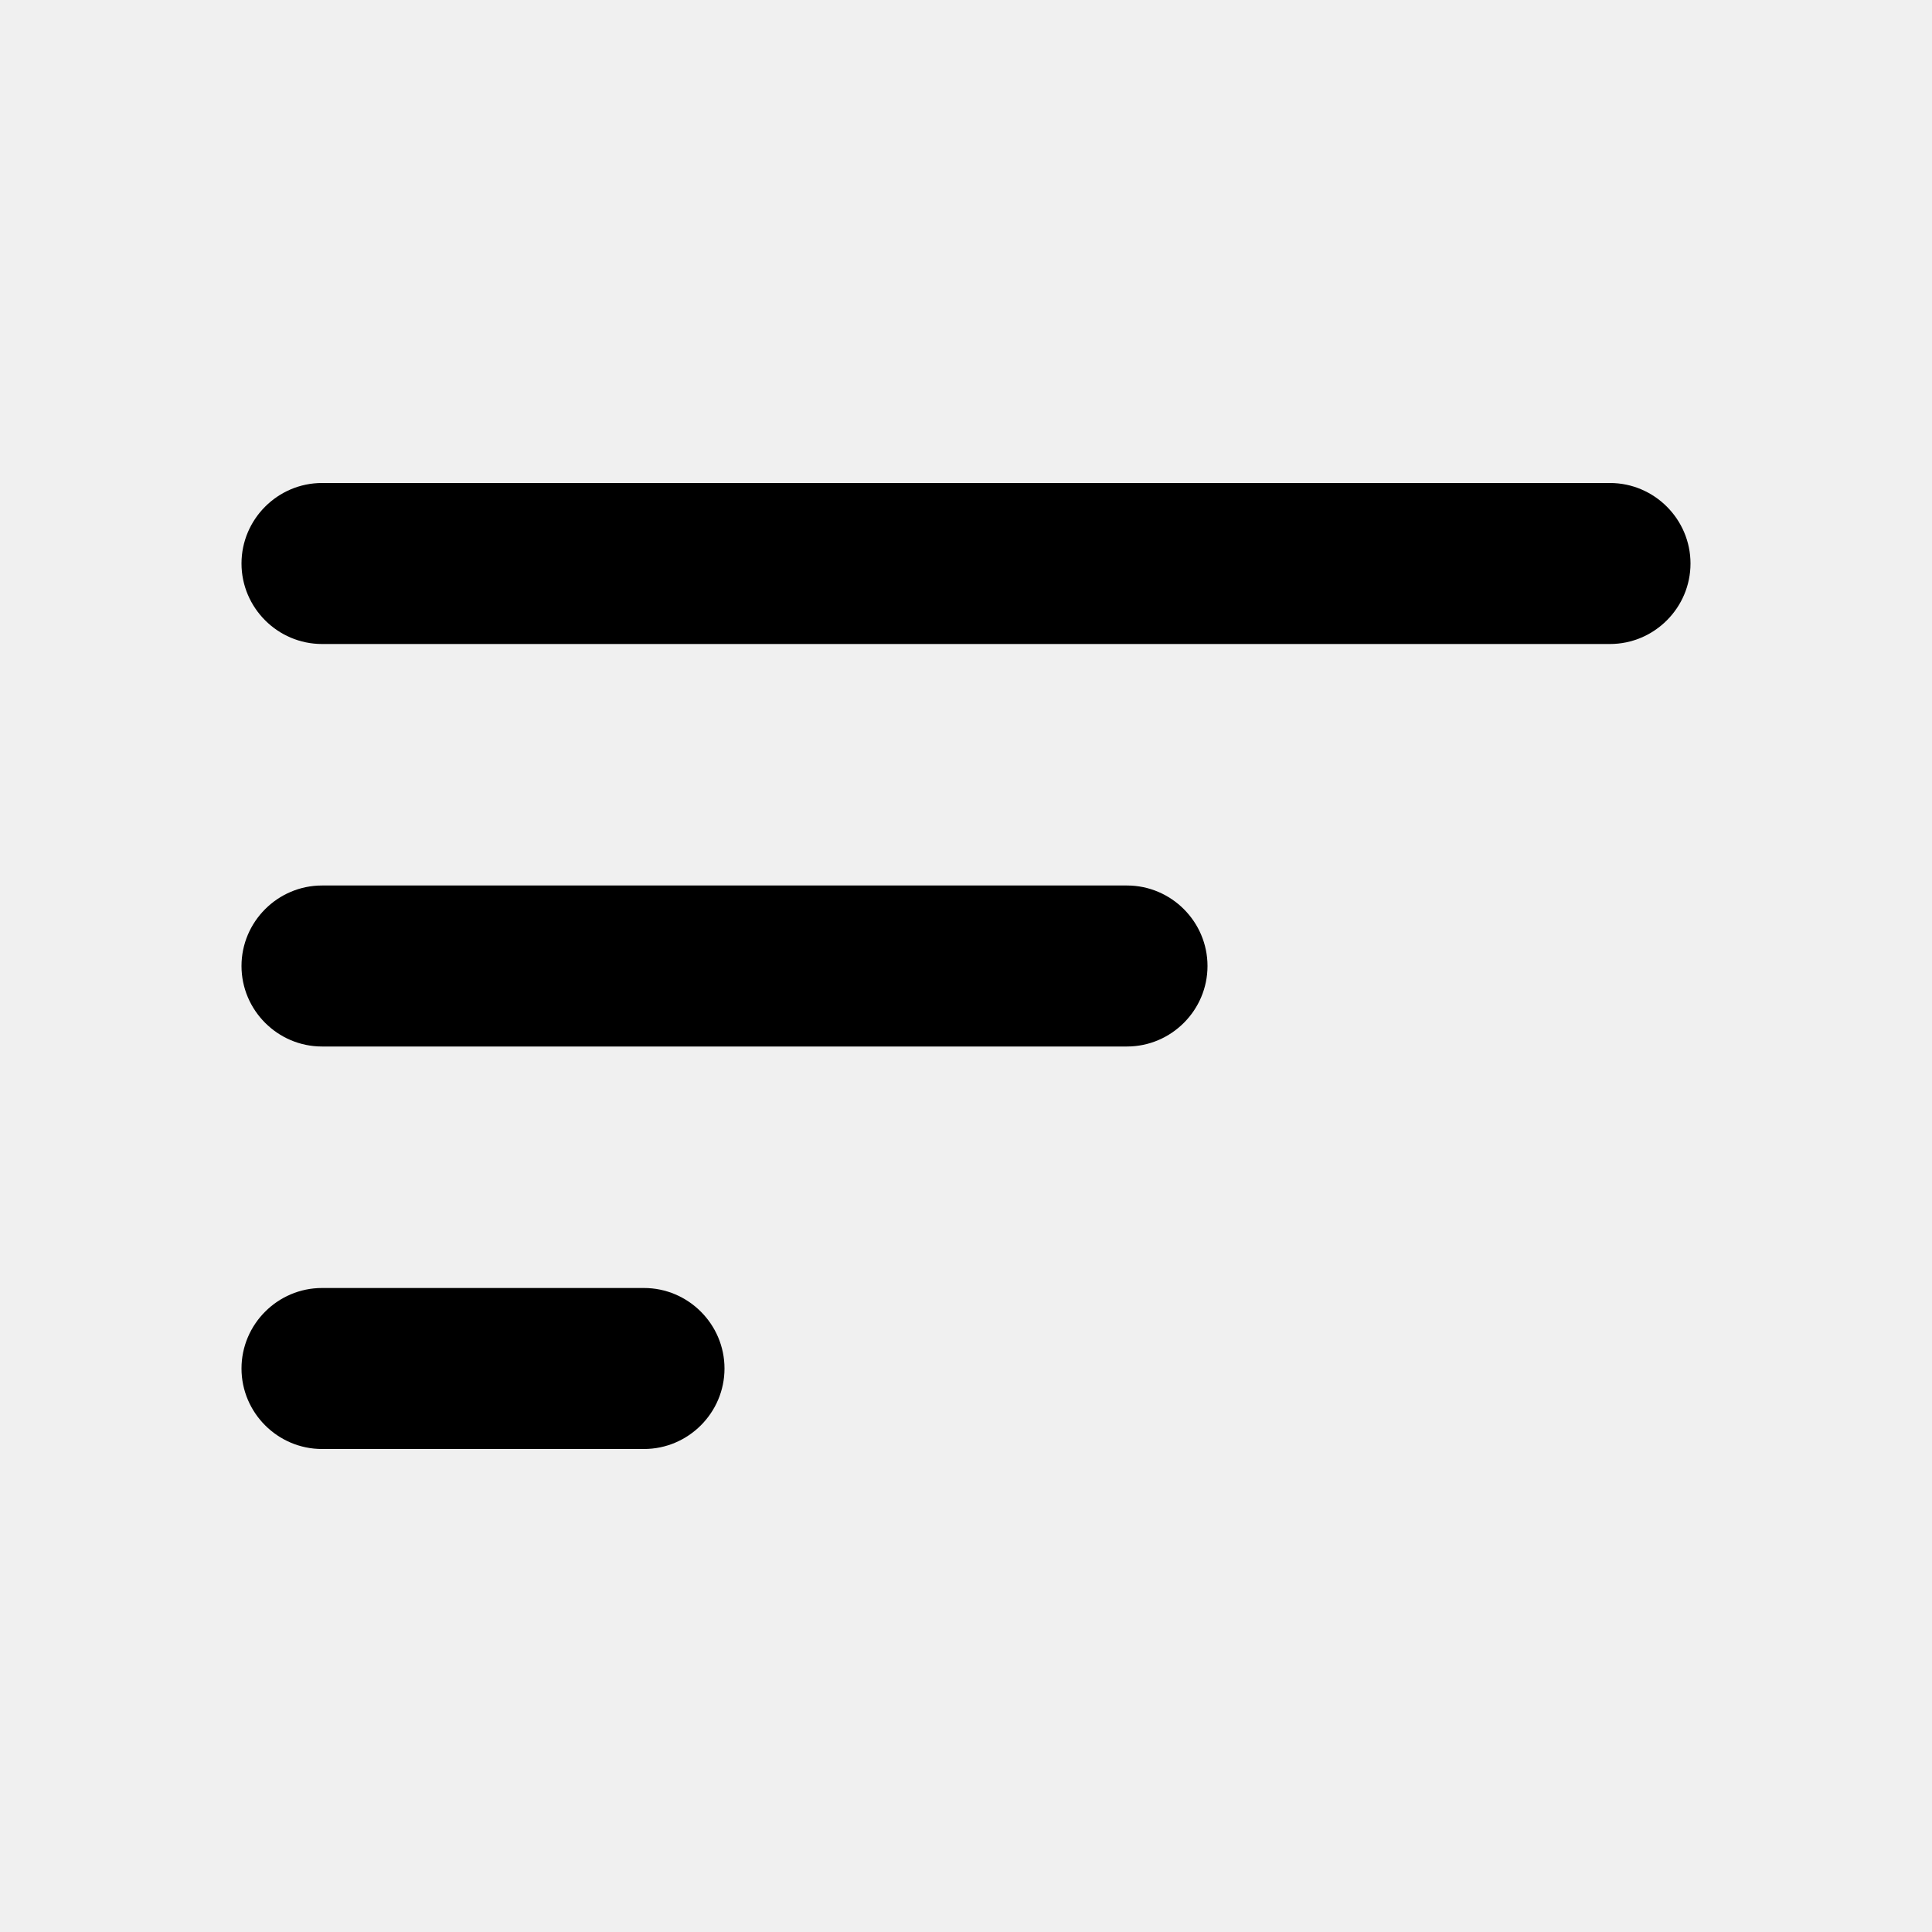
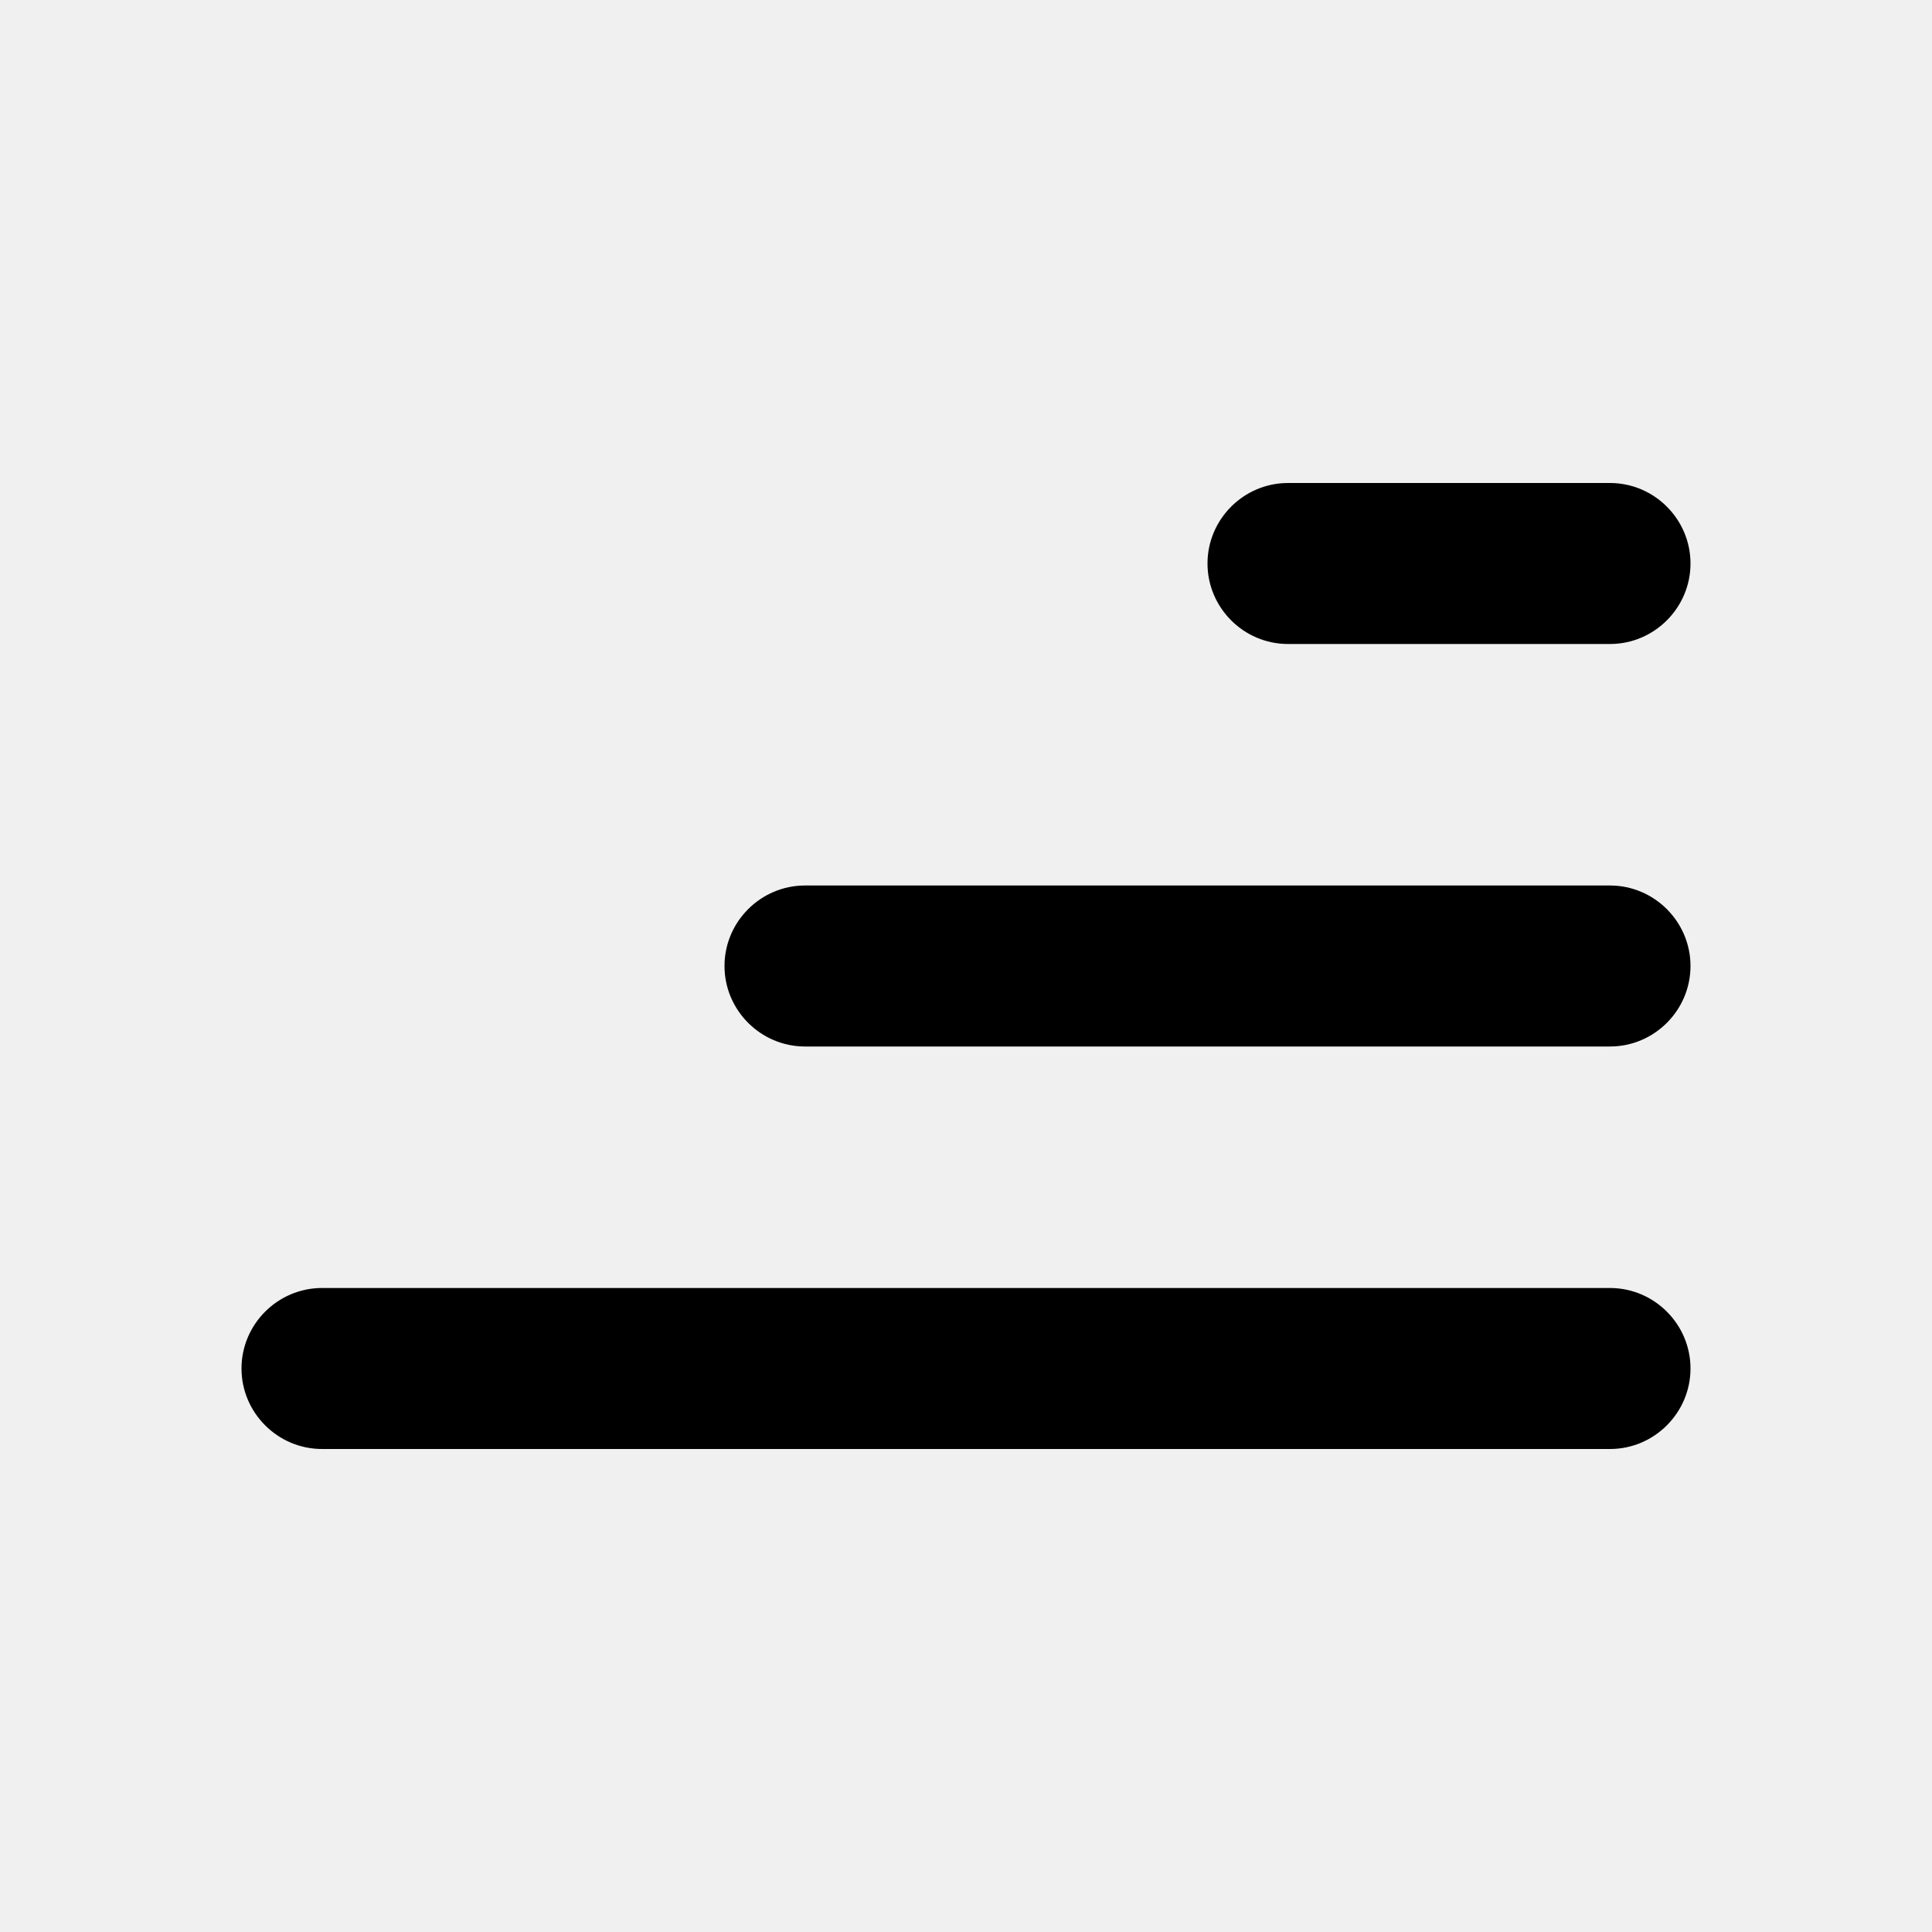
<svg xmlns="http://www.w3.org/2000/svg" width="24" height="24" viewBox="0 0 24 24" fill="none">
-   <g clip-path="url(#clip0_12_539)">
-     <path d="M4 18H8C8.55 18 9 17.55 9 17C9 16.45 8.55 16 8 16H4C3.45 16 3 16.45 3 17C3 17.55 3.45 18 4 18ZM3 7C3 7.55 3.45 8 4 8H20C20.55 8 21 7.55 21 7C21 6.45 20.55 6 20 6H4C3.45 6 3 6.45 3 7ZM4 13H14C14.55 13 15 12.55 15 12C15 11.45 14.55 11 14 11H4C3.45 11 3 11.45 3 12C3 12.55 3.45 13 4 13Z" fill="black" />
+   <g clip-path="url(#clip0_12_542)">
+     <path d="M20 6L16 6C15.45 6 15 6.45 15 7C15 7.55 15.45 8 16 8L20 8C20.55 8 21 7.55 21 7C21 6.45 20.55 6 20 6ZM21 17C21 16.45 20.55 16 20 16L4 16C3.45 16 3 16.45 3 17C3 17.55 3.45 18 4 18L20 18C20.55 18 21 17.55 21 17ZM20 11L10 11C9.45 11 9 11.45 9 12C9 12.55 9.45 13 10 13L20 13C20.55 13 21 12.55 21 12C21 11.45 20.55 11 20 11Z" fill="black" />
  </g>
  <defs>
-     <clipPath id="clip0_12_539">
-       <rect width="24" height="24" fill="white" />
+     <clipPath id="clip0_12_542">
+       <rect width="24" height="24" fill="white" transform="translate(24 24) rotate(-180)" />
    </clipPath>
  </defs>
</svg>
